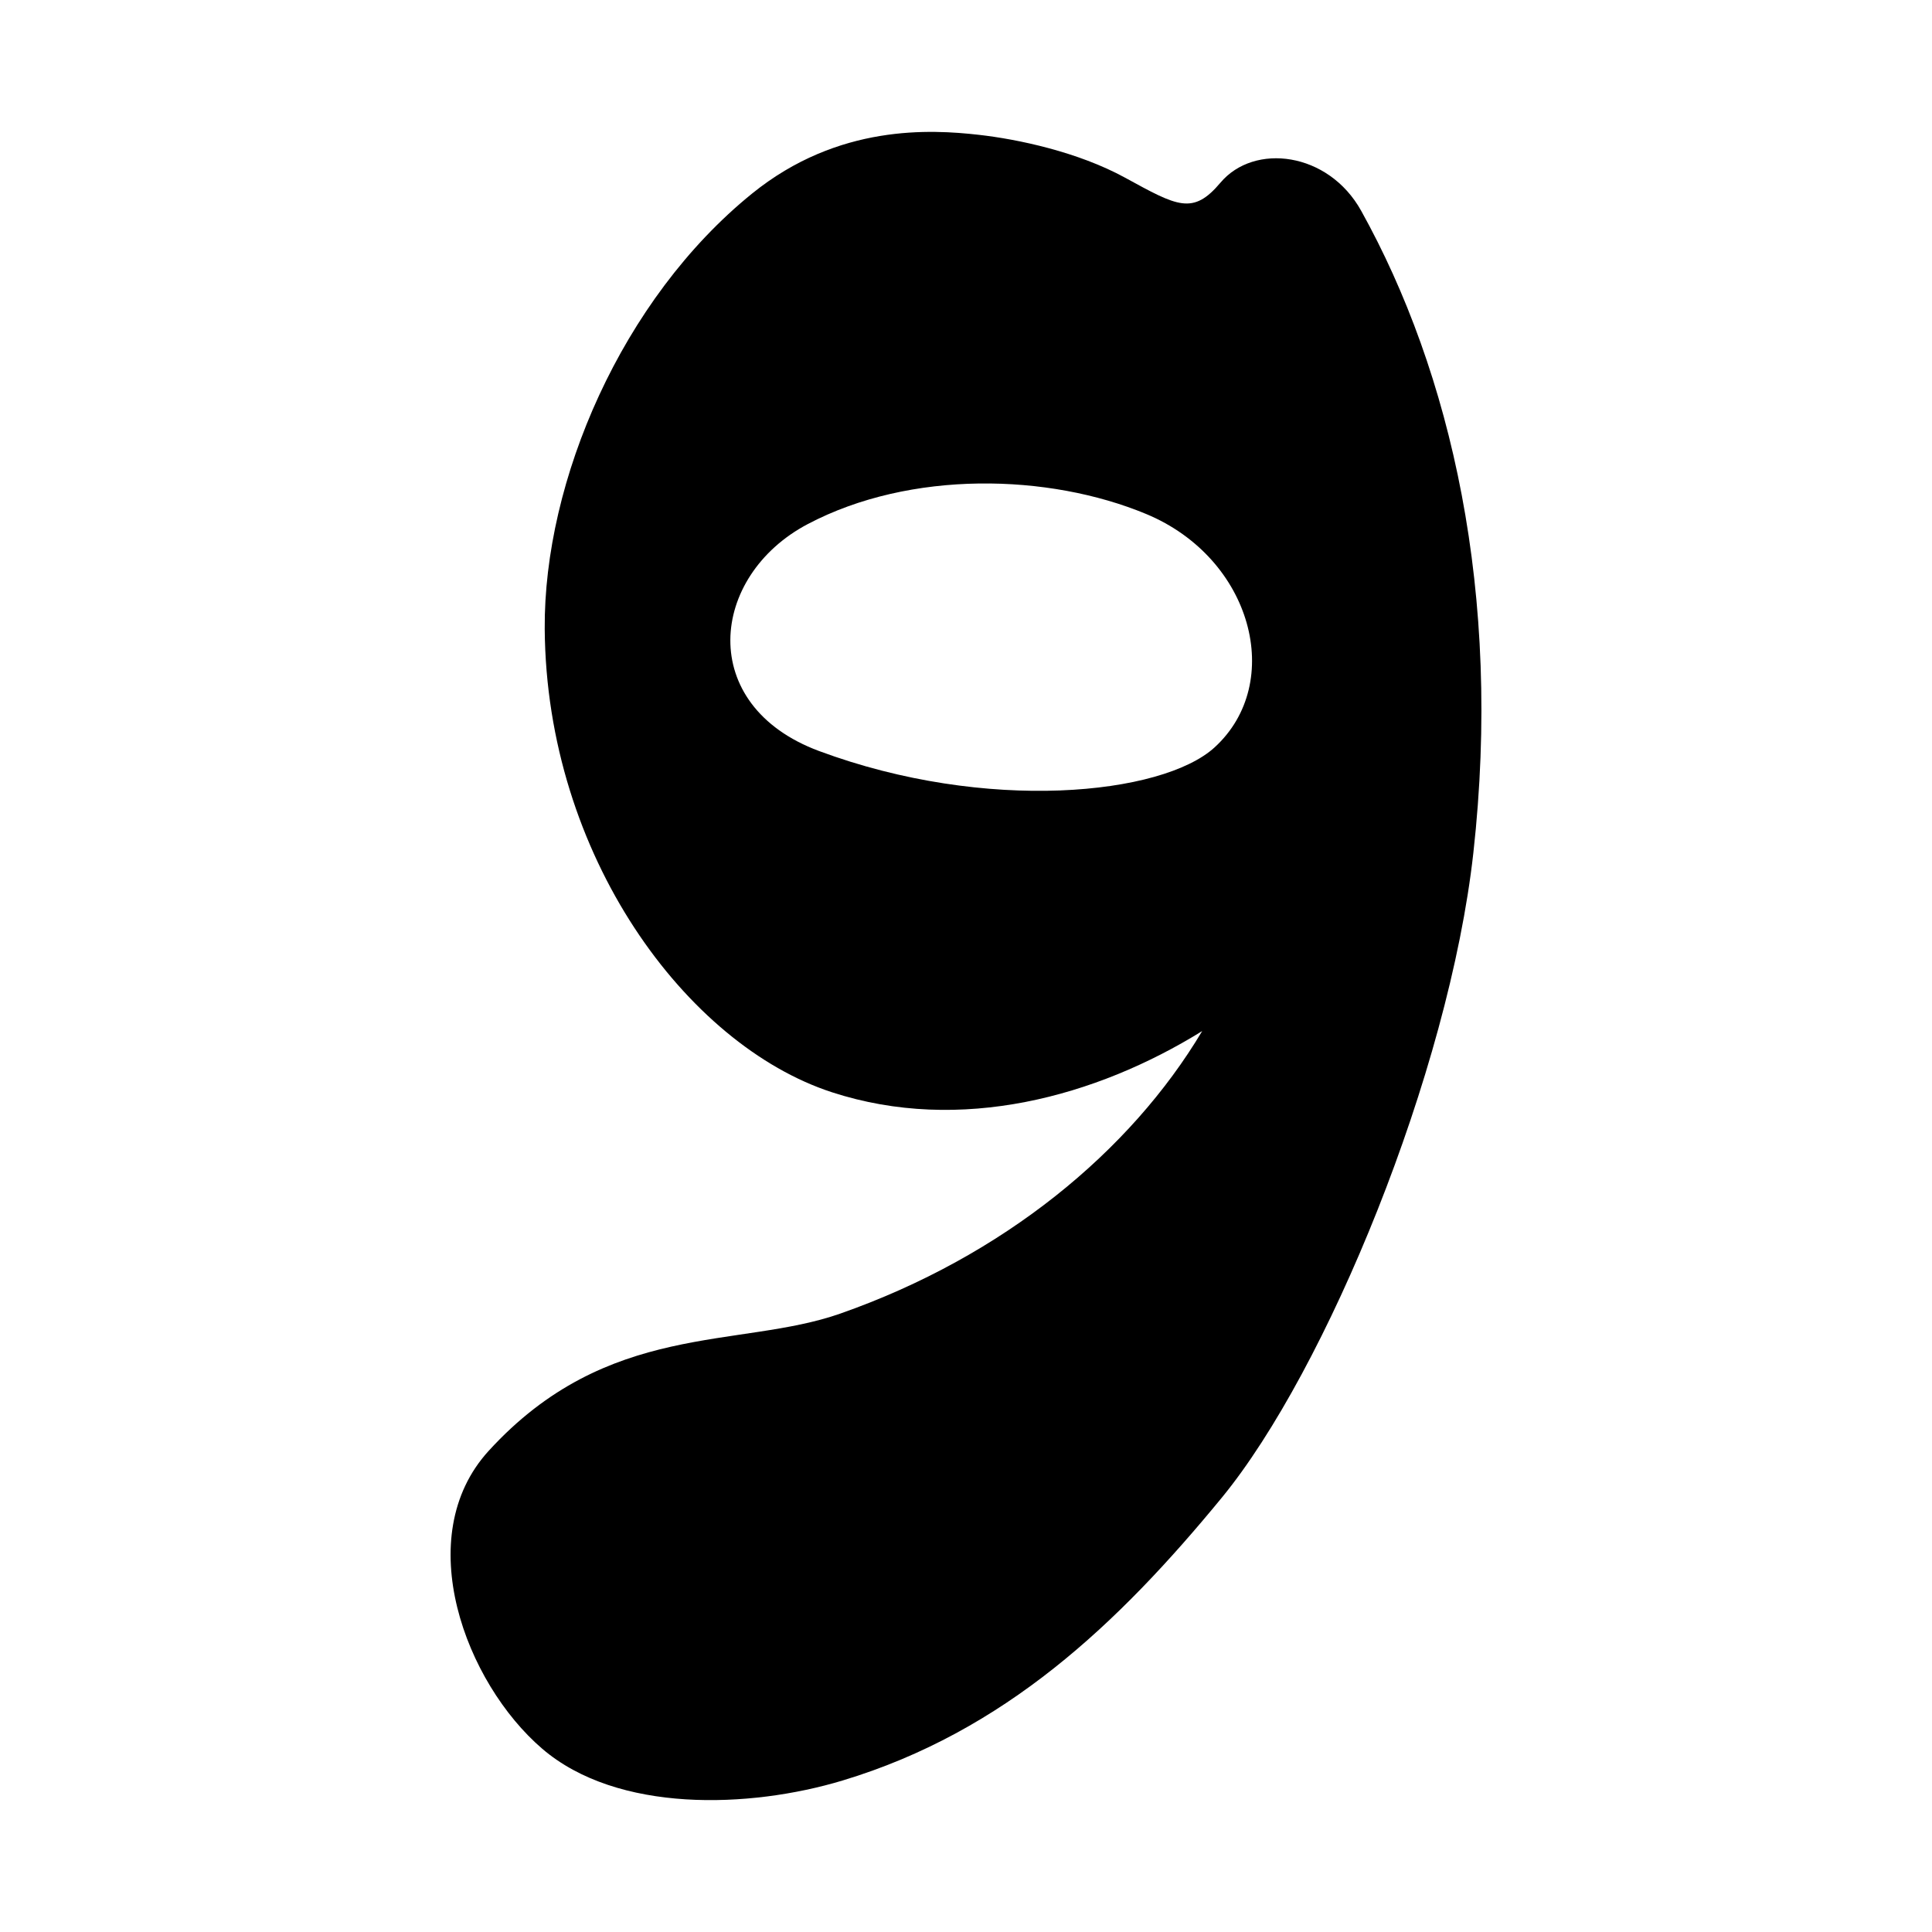
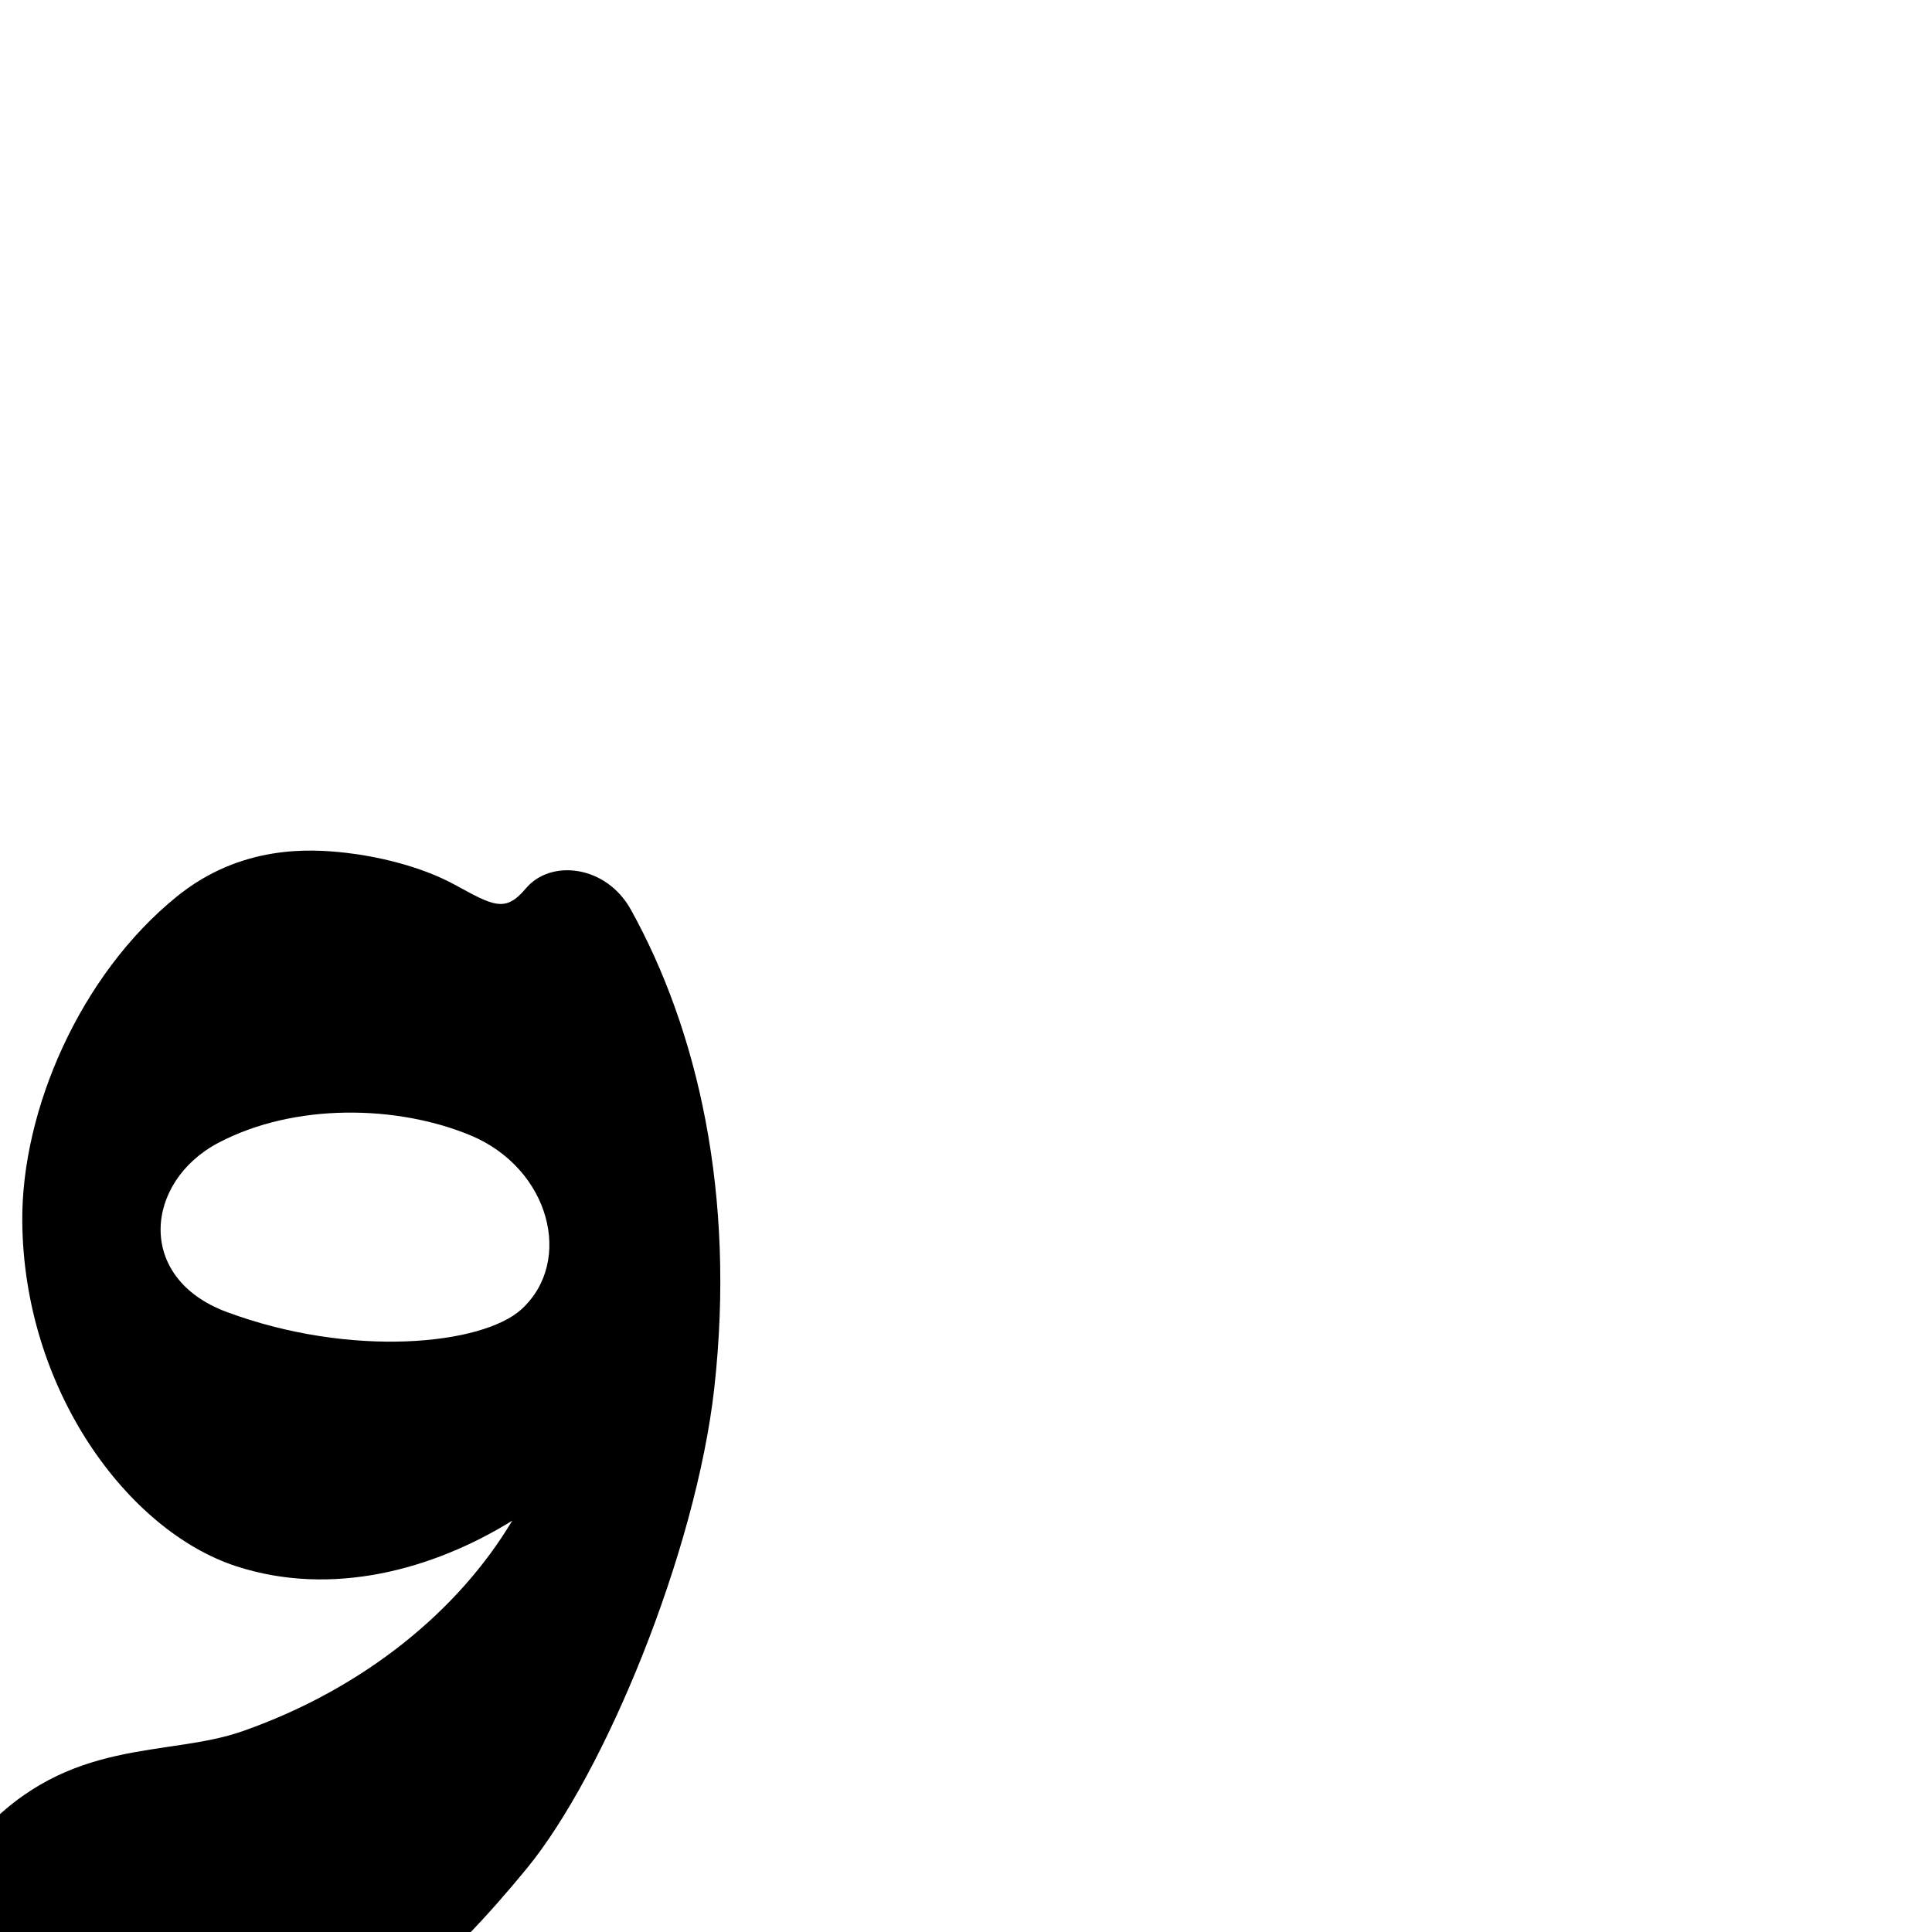
<svg xmlns="http://www.w3.org/2000/svg" width="1000" height="1000" viewBox="0 0 1000 1000" version="1.1" id="svg1">
  <defs id="defs1" />
-   <path id="path33" style="display:inline;vector-effect:non-scaling-stroke;fill:#000000;stroke:none;stroke-width:1;stroke-linecap:round;stroke-opacity:1;-inkscape-stroke:hairline" d="m 506.478,69.766 c -24.468,-2.74 -72.535,-5.729 -117.174,30.396 -67.503,54.627 -107.9,148.753 -107.359,225.35 0.828,117.252 73.347,215.318 148.648,239.831 66.477,21.641 136.821,2.322 191.657,-31.665 -37.157,62.31 -102.937,116.638 -187.342,146.244 -52.462,18.402 -120.318,3.564 -181.943,71.006 -40.738,44.583 -11.923,120.238 27.656,154.187 38.971,33.426 107.299,31.008 155.507,16.469 C 519.901,896.319 578.721,840.564 632.384,775.211 686.456,709.358 749.95,555.131 762.607,441.429 777.565,307.067 750.943,192.585 704.543,109.106 687.549,78.532 649.147,73.855 631.712,94.54 617.439,111.474 609.511,106.839 582.335,91.971 557.989,78.652 526.935,72.057 506.478,69.766 Z m 86.771,196.274 c 54.964,22.846 71.99,87.389 35.42,120.806 -27.075,24.74 -118.101,34.072 -204.725,1.884 -63.751,-23.688 -56.748,-90.64 -5.852,-117.468 53.207,-28.046 124.666,-26.209 175.157,-5.222 z" />
+   <path id="path33" style="display:inline;vector-effect:non-scaling-stroke;fill:#000000;stroke:none;stroke-width:0.745;stroke-linecap:round;stroke-opacity:1;-inkscape-stroke:hairline" d="m 178.855,441.384 c -18.234,-2.042 -54.054,-4.269 -87.32,22.651 -50.304,40.709 -80.408,110.853 -80.005,167.934 0.617,87.377 54.659,160.458 110.774,178.725 49.539,16.127 101.961,1.731 142.825,-23.597 -27.69,46.434 -76.71,86.92 -139.61,108.983 -39.095,13.713 -89.662,2.656 -135.587,52.915 -30.358,33.224 -8.885,89.603 20.61,114.902 29.042,24.91 79.961,23.107 115.886,12.273 62.429,-18.828 106.263,-60.378 146.253,-109.08 40.296,-49.074 87.612,-164.006 97.045,-248.739 11.146,-100.128 -8.692,-185.442 -43.271,-247.651 -12.664,-22.784 -41.282,-26.269 -54.274,-10.855 -10.636,12.619 -16.544,9.165 -36.797,-1.915 -18.143,-9.926 -41.284,-14.84 -56.529,-16.547 z m 64.663,146.266 c 40.96,17.025 53.648,65.123 26.395,90.026 -20.176,18.437 -88.01,25.391 -152.564,1.404 -47.508,-17.653 -42.289,-67.546 -4.361,-87.538 39.651,-20.9 92.903,-19.531 130.529,-3.892 z" />
</svg>
